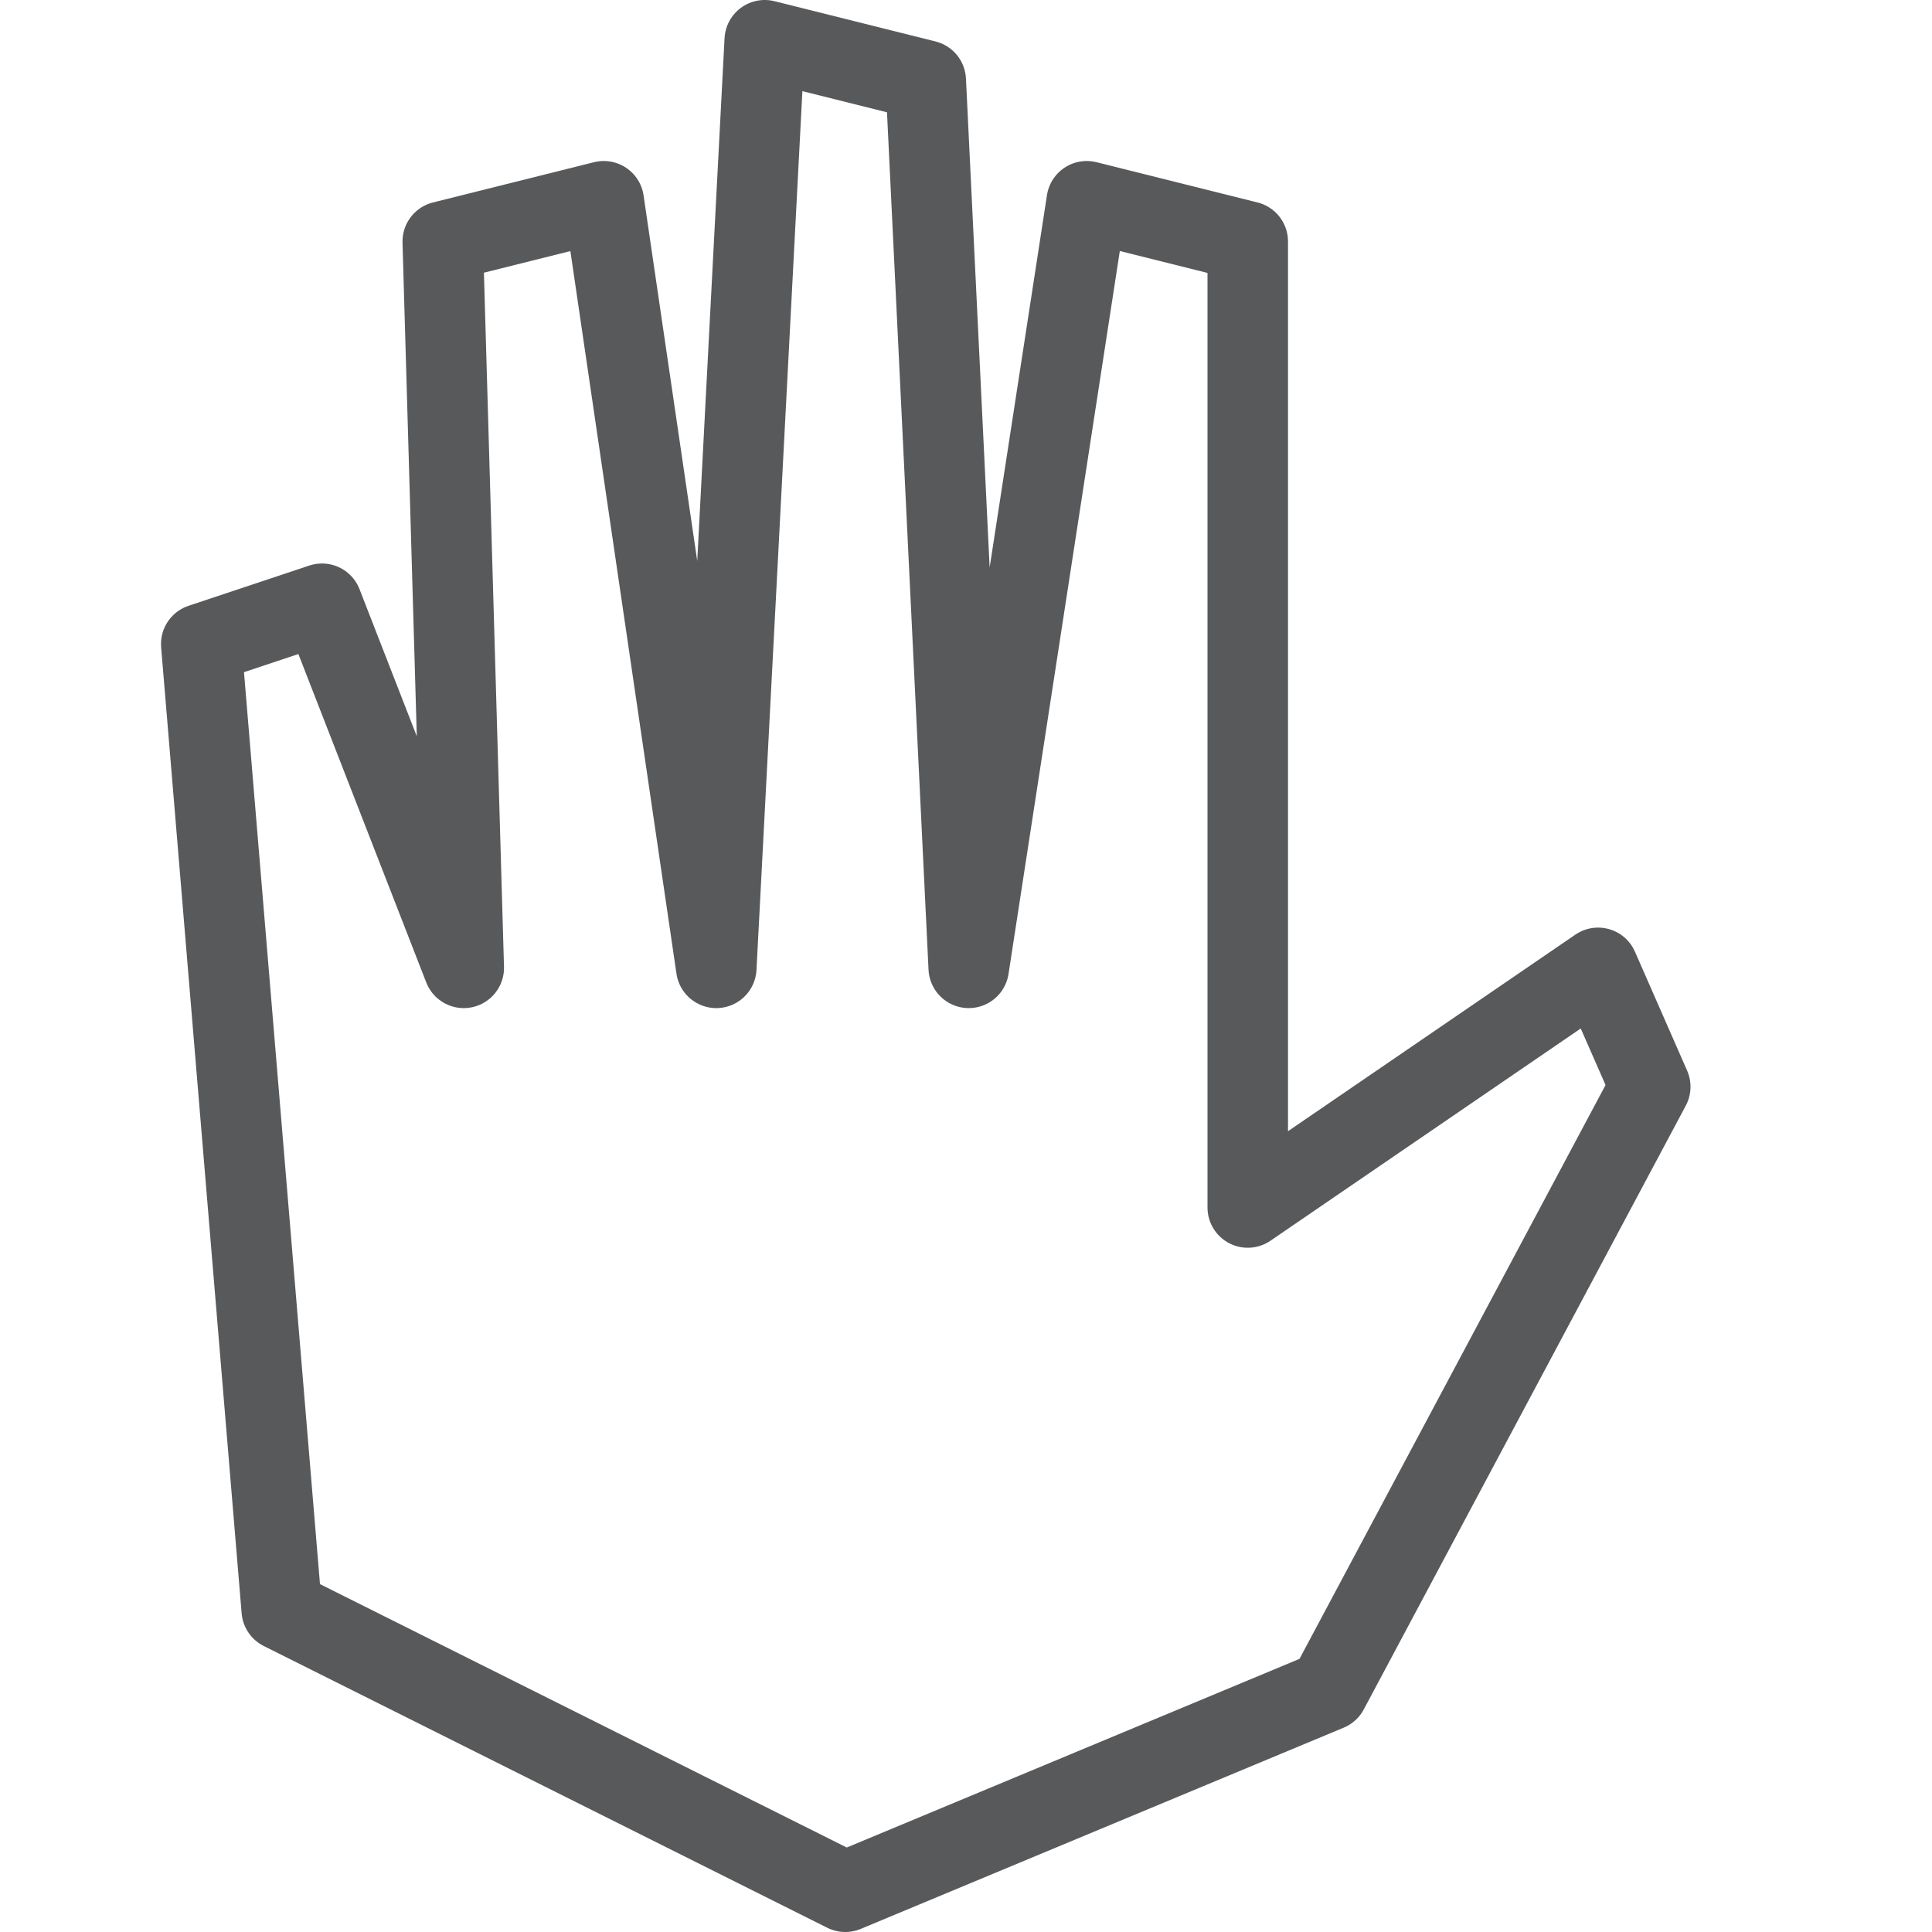
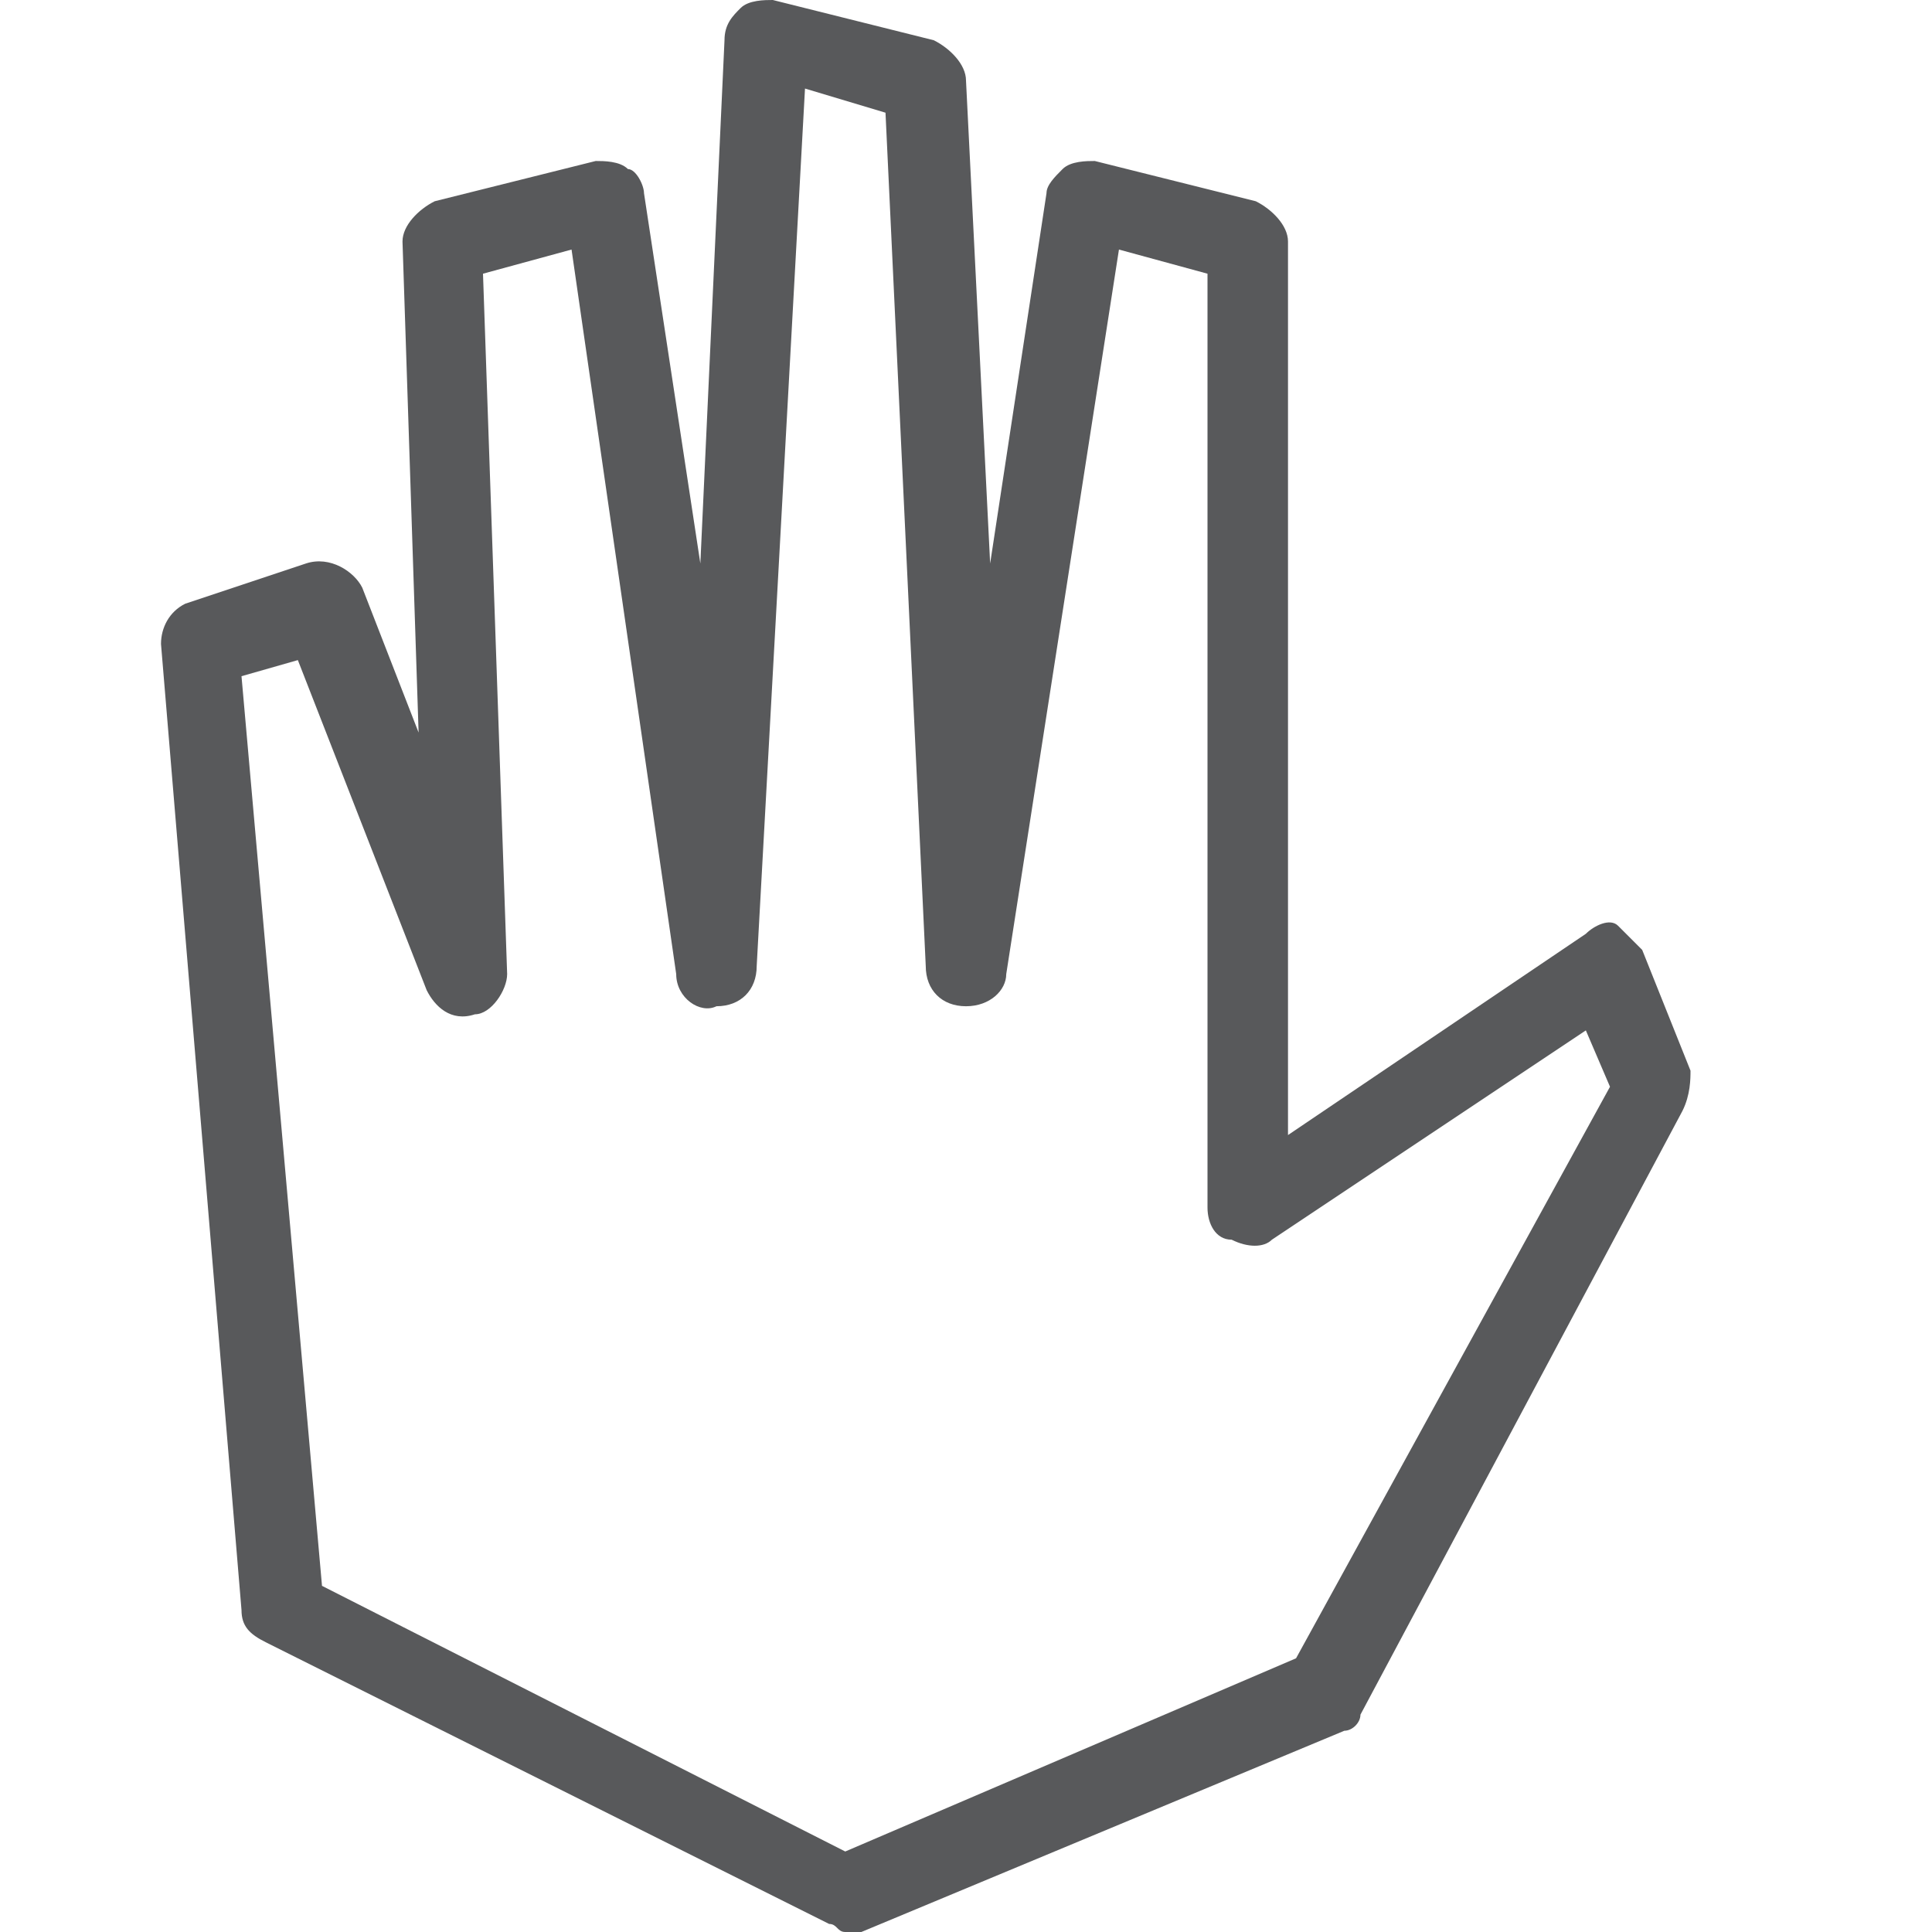
- <svg xmlns="http://www.w3.org/2000/svg" width="24" height="24">
-   <path fill="none" stroke="#58595B" stroke-linecap="round" stroke-linejoin="round" stroke-miterlimit="10" d="M10.5 23.5l-7-3.5-1-12L4 7.5l1.761 4.523L5.5 3l2-.5 1.398 9.523L9.5.5l2 .5.534 11.023L13.5 2.5l2 .5v12l4.352-2.977.648 1.477-4 7.5z" />
-   <path fill="none" d="M0 0h24v24H0z" />
+ <svg xmlns="http://www.w3.org/2000/svg" id="Layer_1" viewBox="0 0 24 24">
+   <style>.st0{fill:#58595b}.st1{fill:none}</style>
+   <path class="st0" d="M21 13.3l-.6-1.5-.3-.3c-.1-.1-.3 0-.4.1L16 14.1V3c0-.2-.2-.4-.4-.5l-2-.5c-.1 0-.3 0-.4.1-.1.1-.2.2-.2.3L12.3 7 12 1c0-.2-.2-.4-.4-.5l-2-.5c-.1 0-.3 0-.4.1-.1.1-.2.2-.2.4L8.7 7 8 2.4c0-.1-.1-.3-.2-.3-.1-.1-.3-.1-.4-.1l-2 .5c-.2.1-.4.3-.4.5l.2 6.1-.7-1.8c-.1-.2-.4-.4-.7-.3l-1.5.5c-.2.1-.3.3-.3.5l1 12c0 .2.1.3.3.4l7 3.5c.1 0 .1.1.2.1h.2l6-2.5c.1 0 .2-.1.2-.2l4-7.5c.1-.2.1-.4.1-.5zm-4.9 7.3L10.5 23 4 19.7 3 8.4l.7-.2 1.6 4.1c.1.2.3.4.6.3.2 0 .4-.3.4-.5L6 3.4l1.1-.3 1.3 9c0 .3.3.5.5.4.3 0 .5-.2.5-.5L10 1.1l1 .3.5 10.6c0 .3.2.5.5.5s.5-.2.5-.4l1.4-9 1.1.3V15c0 .2.1.4.3.4.2.1.4.1.5 0l3.9-2.6.3.7-3.9 7.1z" />
+   <path class="st1" d="M0 0h24v24H0z" id="Frames-24px" />
</svg>
